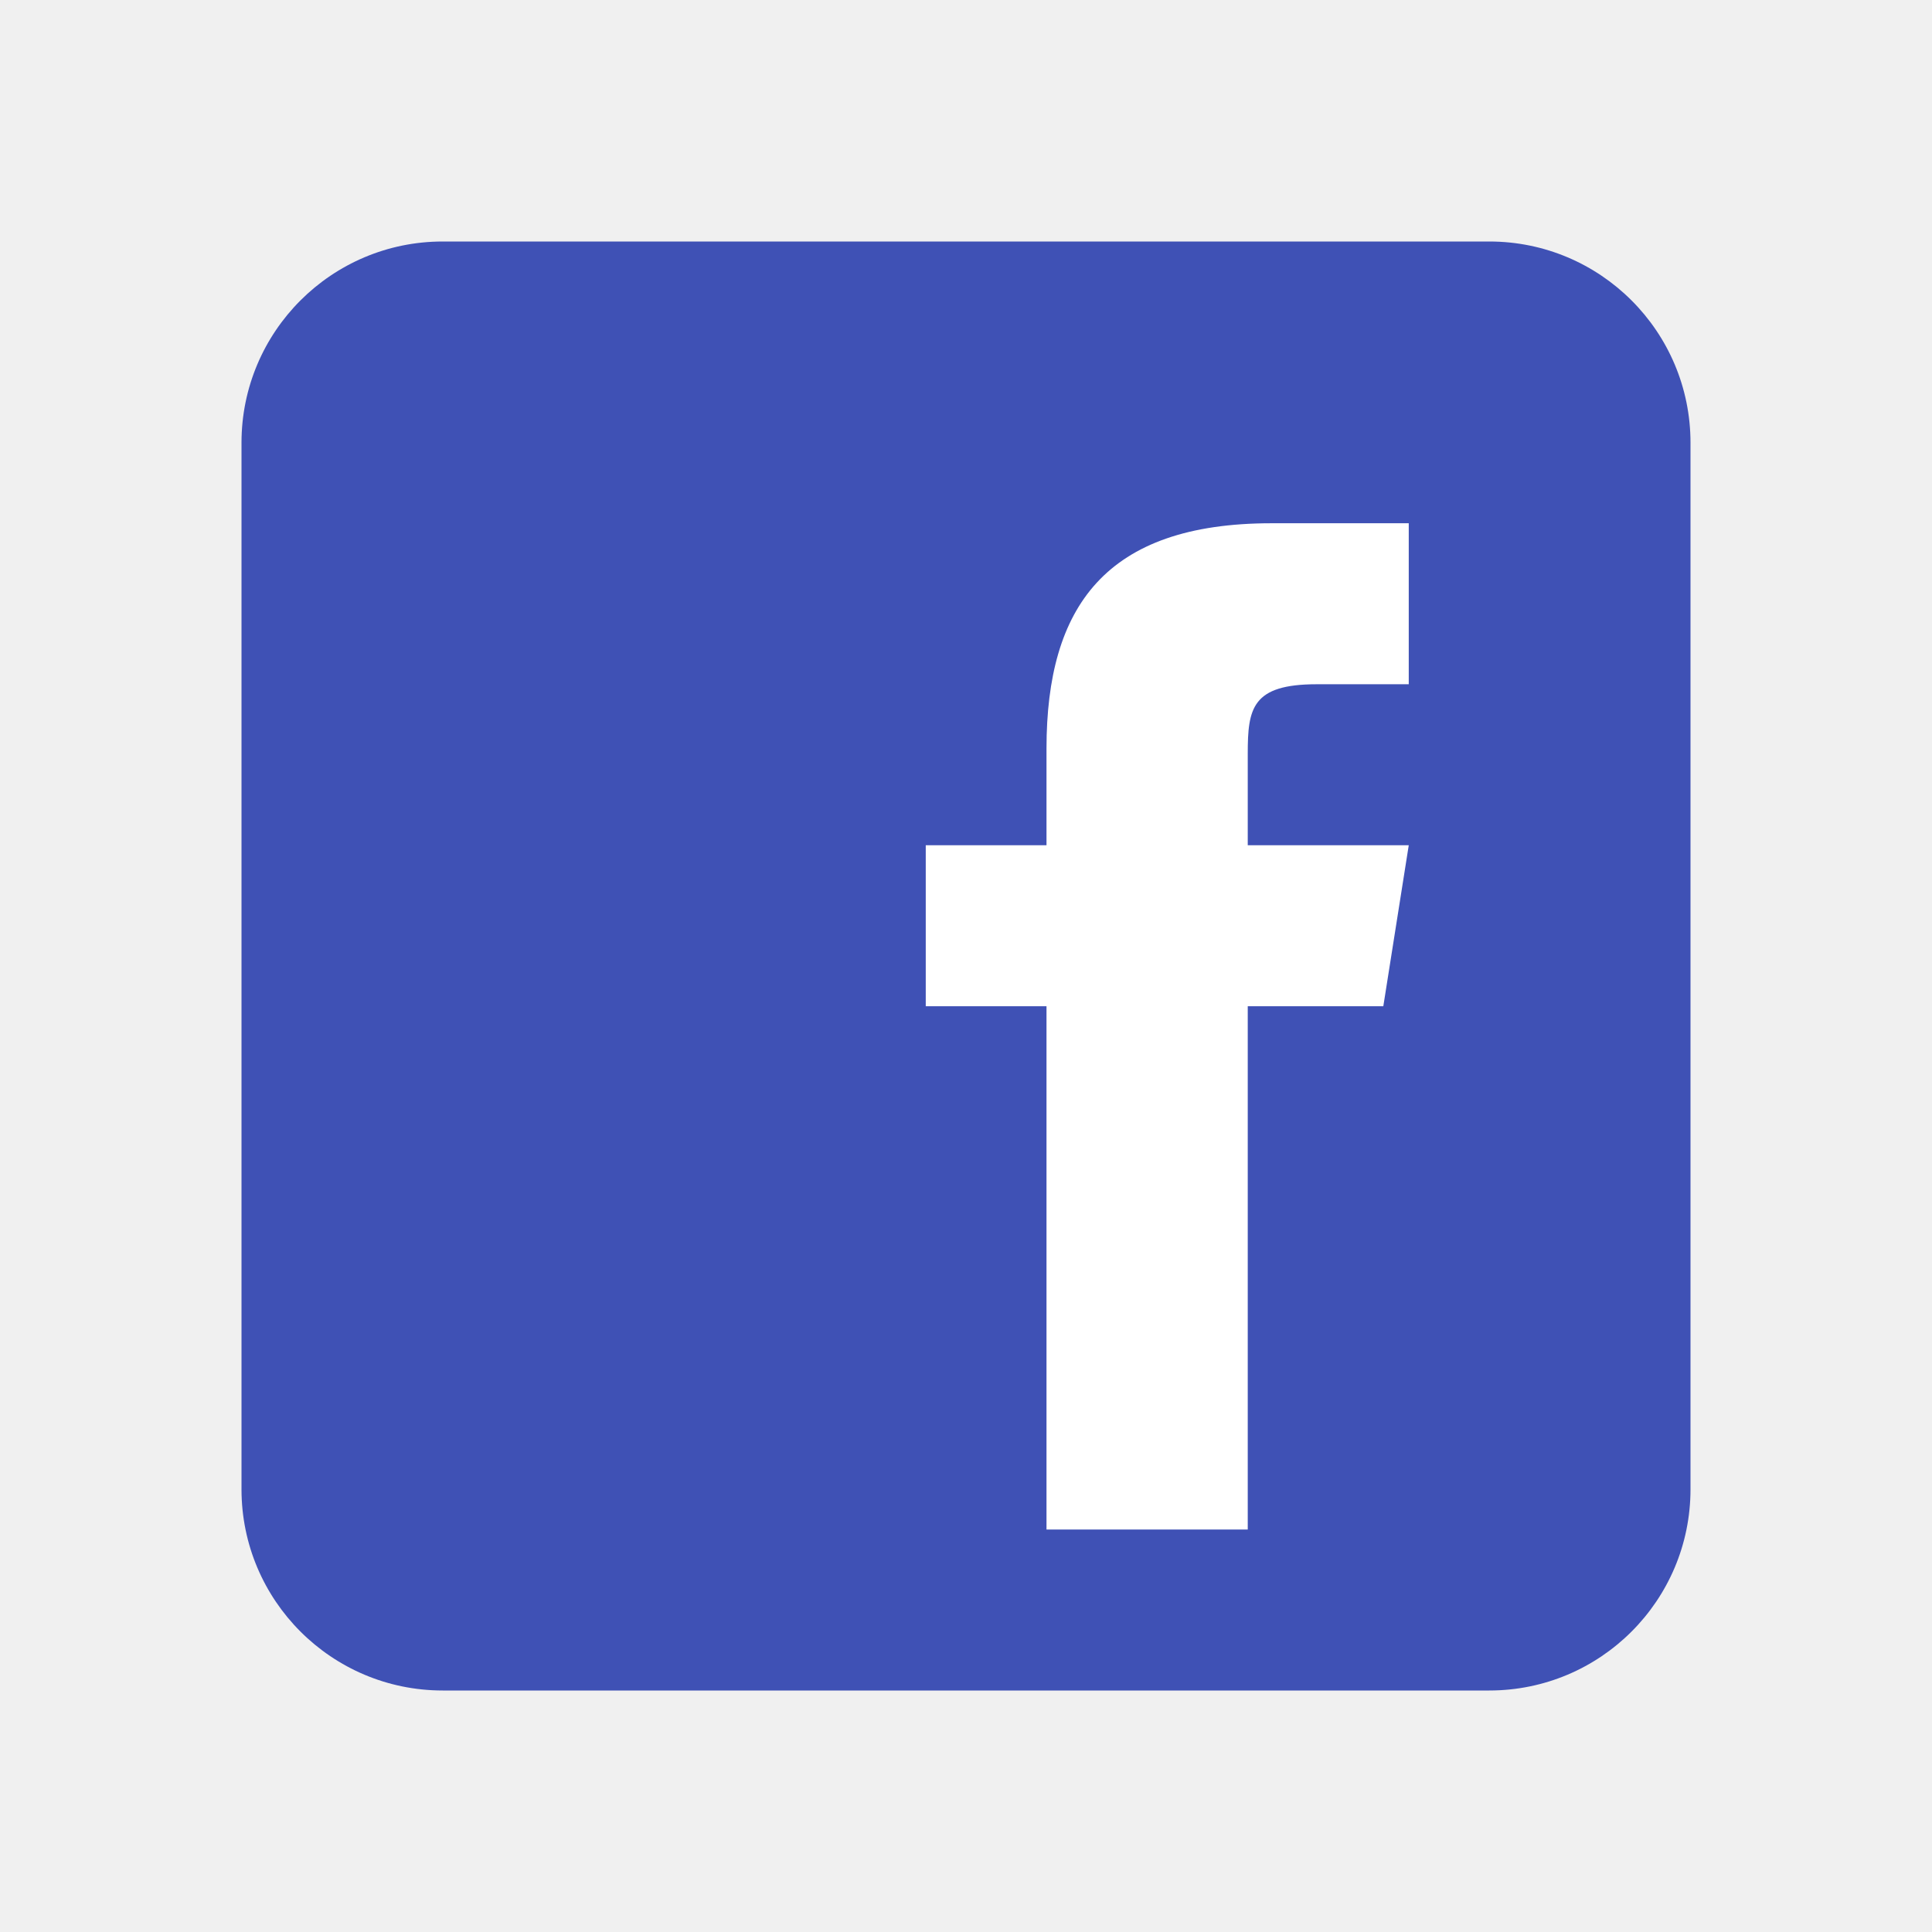
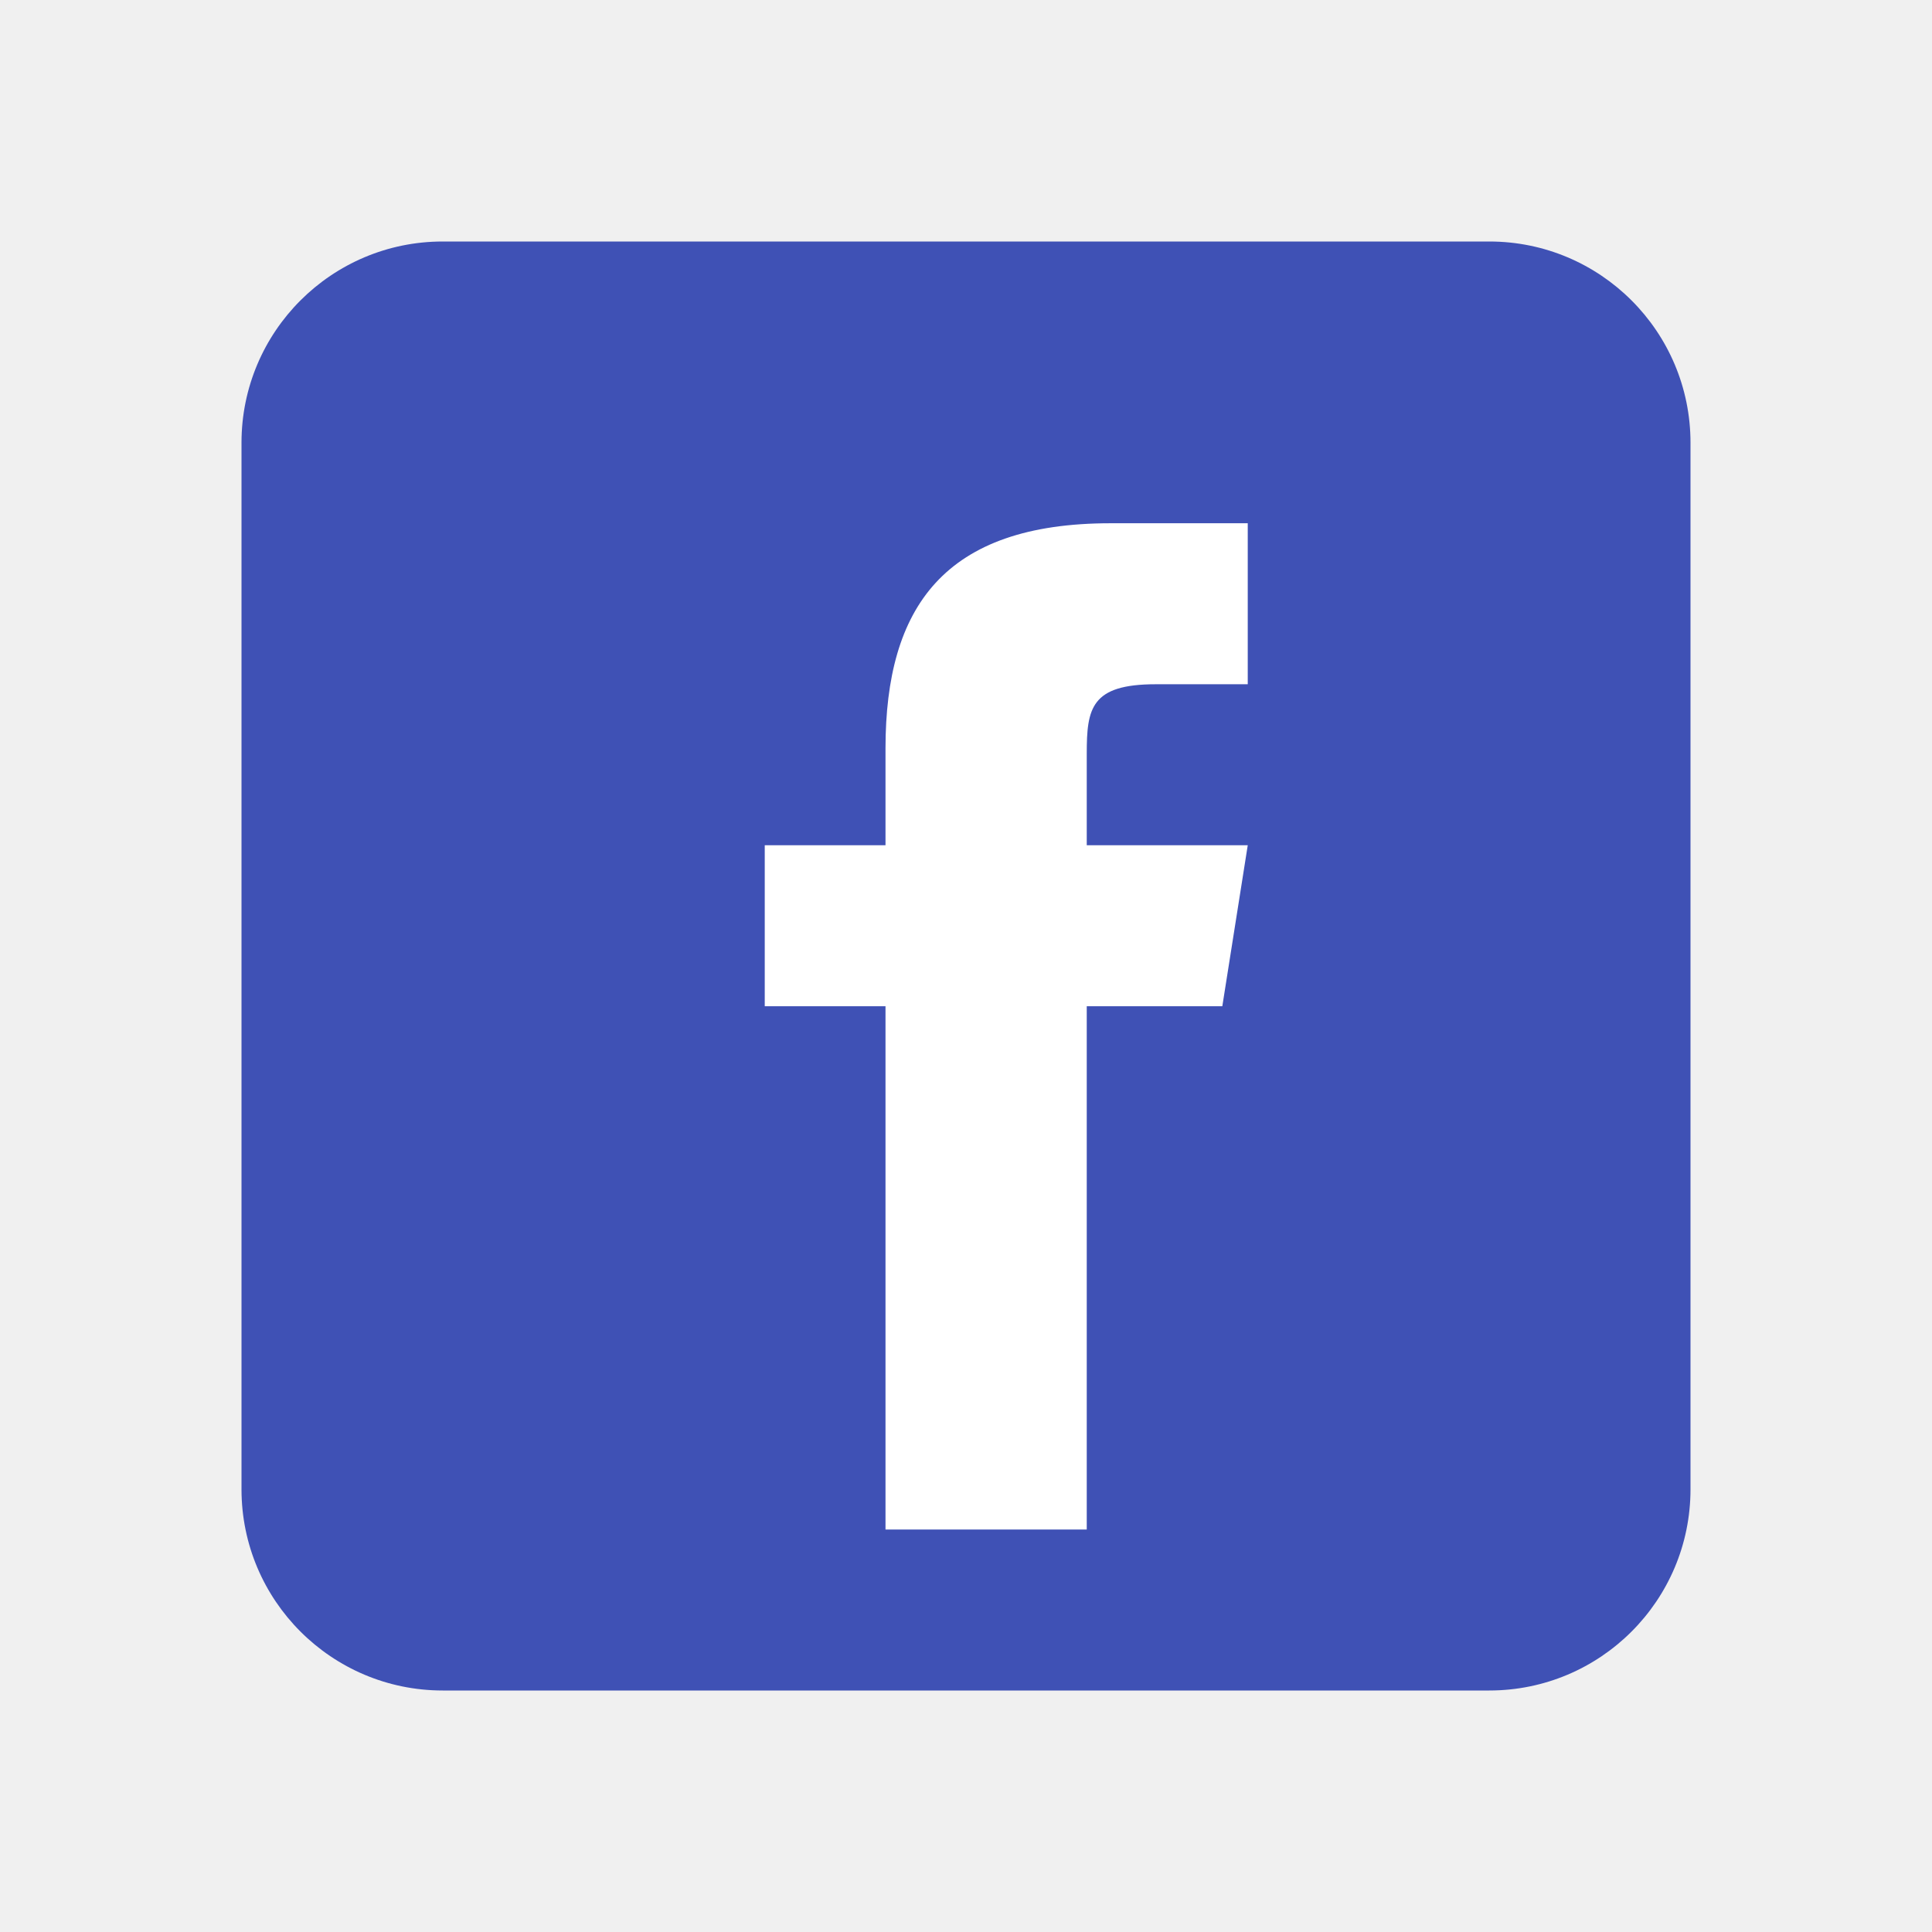
<svg xmlns="http://www.w3.org/2000/svg" viewBox="0 0 48 48" width="48px" height="48px">
  <path fill="#3F51B5" d="M42,37c0,2.762-2.238,5-5,5H11c-2.761,0-5-2.238-5-5V11c0-2.762,2.239-5,5-5h26c2.762,0,5,2.238,5,5V37z" />
-   <path fill="#FFF" d="M34.368,25H31v13h-5V25h-3v-4h3v-2.41c0.002-3.508,1.459-5.59,5.592-5.59H35v4h-2.287C31.104,17,31,17.6,31,18.723V21h4L34.368,25z" />
+   <path fill="#FFF" style="transform: translate(-4px, 0)" d="M34.368,25H31v13h-5V25h-3v-4h3v-2.41c0.002-3.508,1.459-5.59,5.592-5.59H35v4h-2.287C31.104,17,31,17.6,31,18.723V21h4L34.368,25z" />
</svg>
